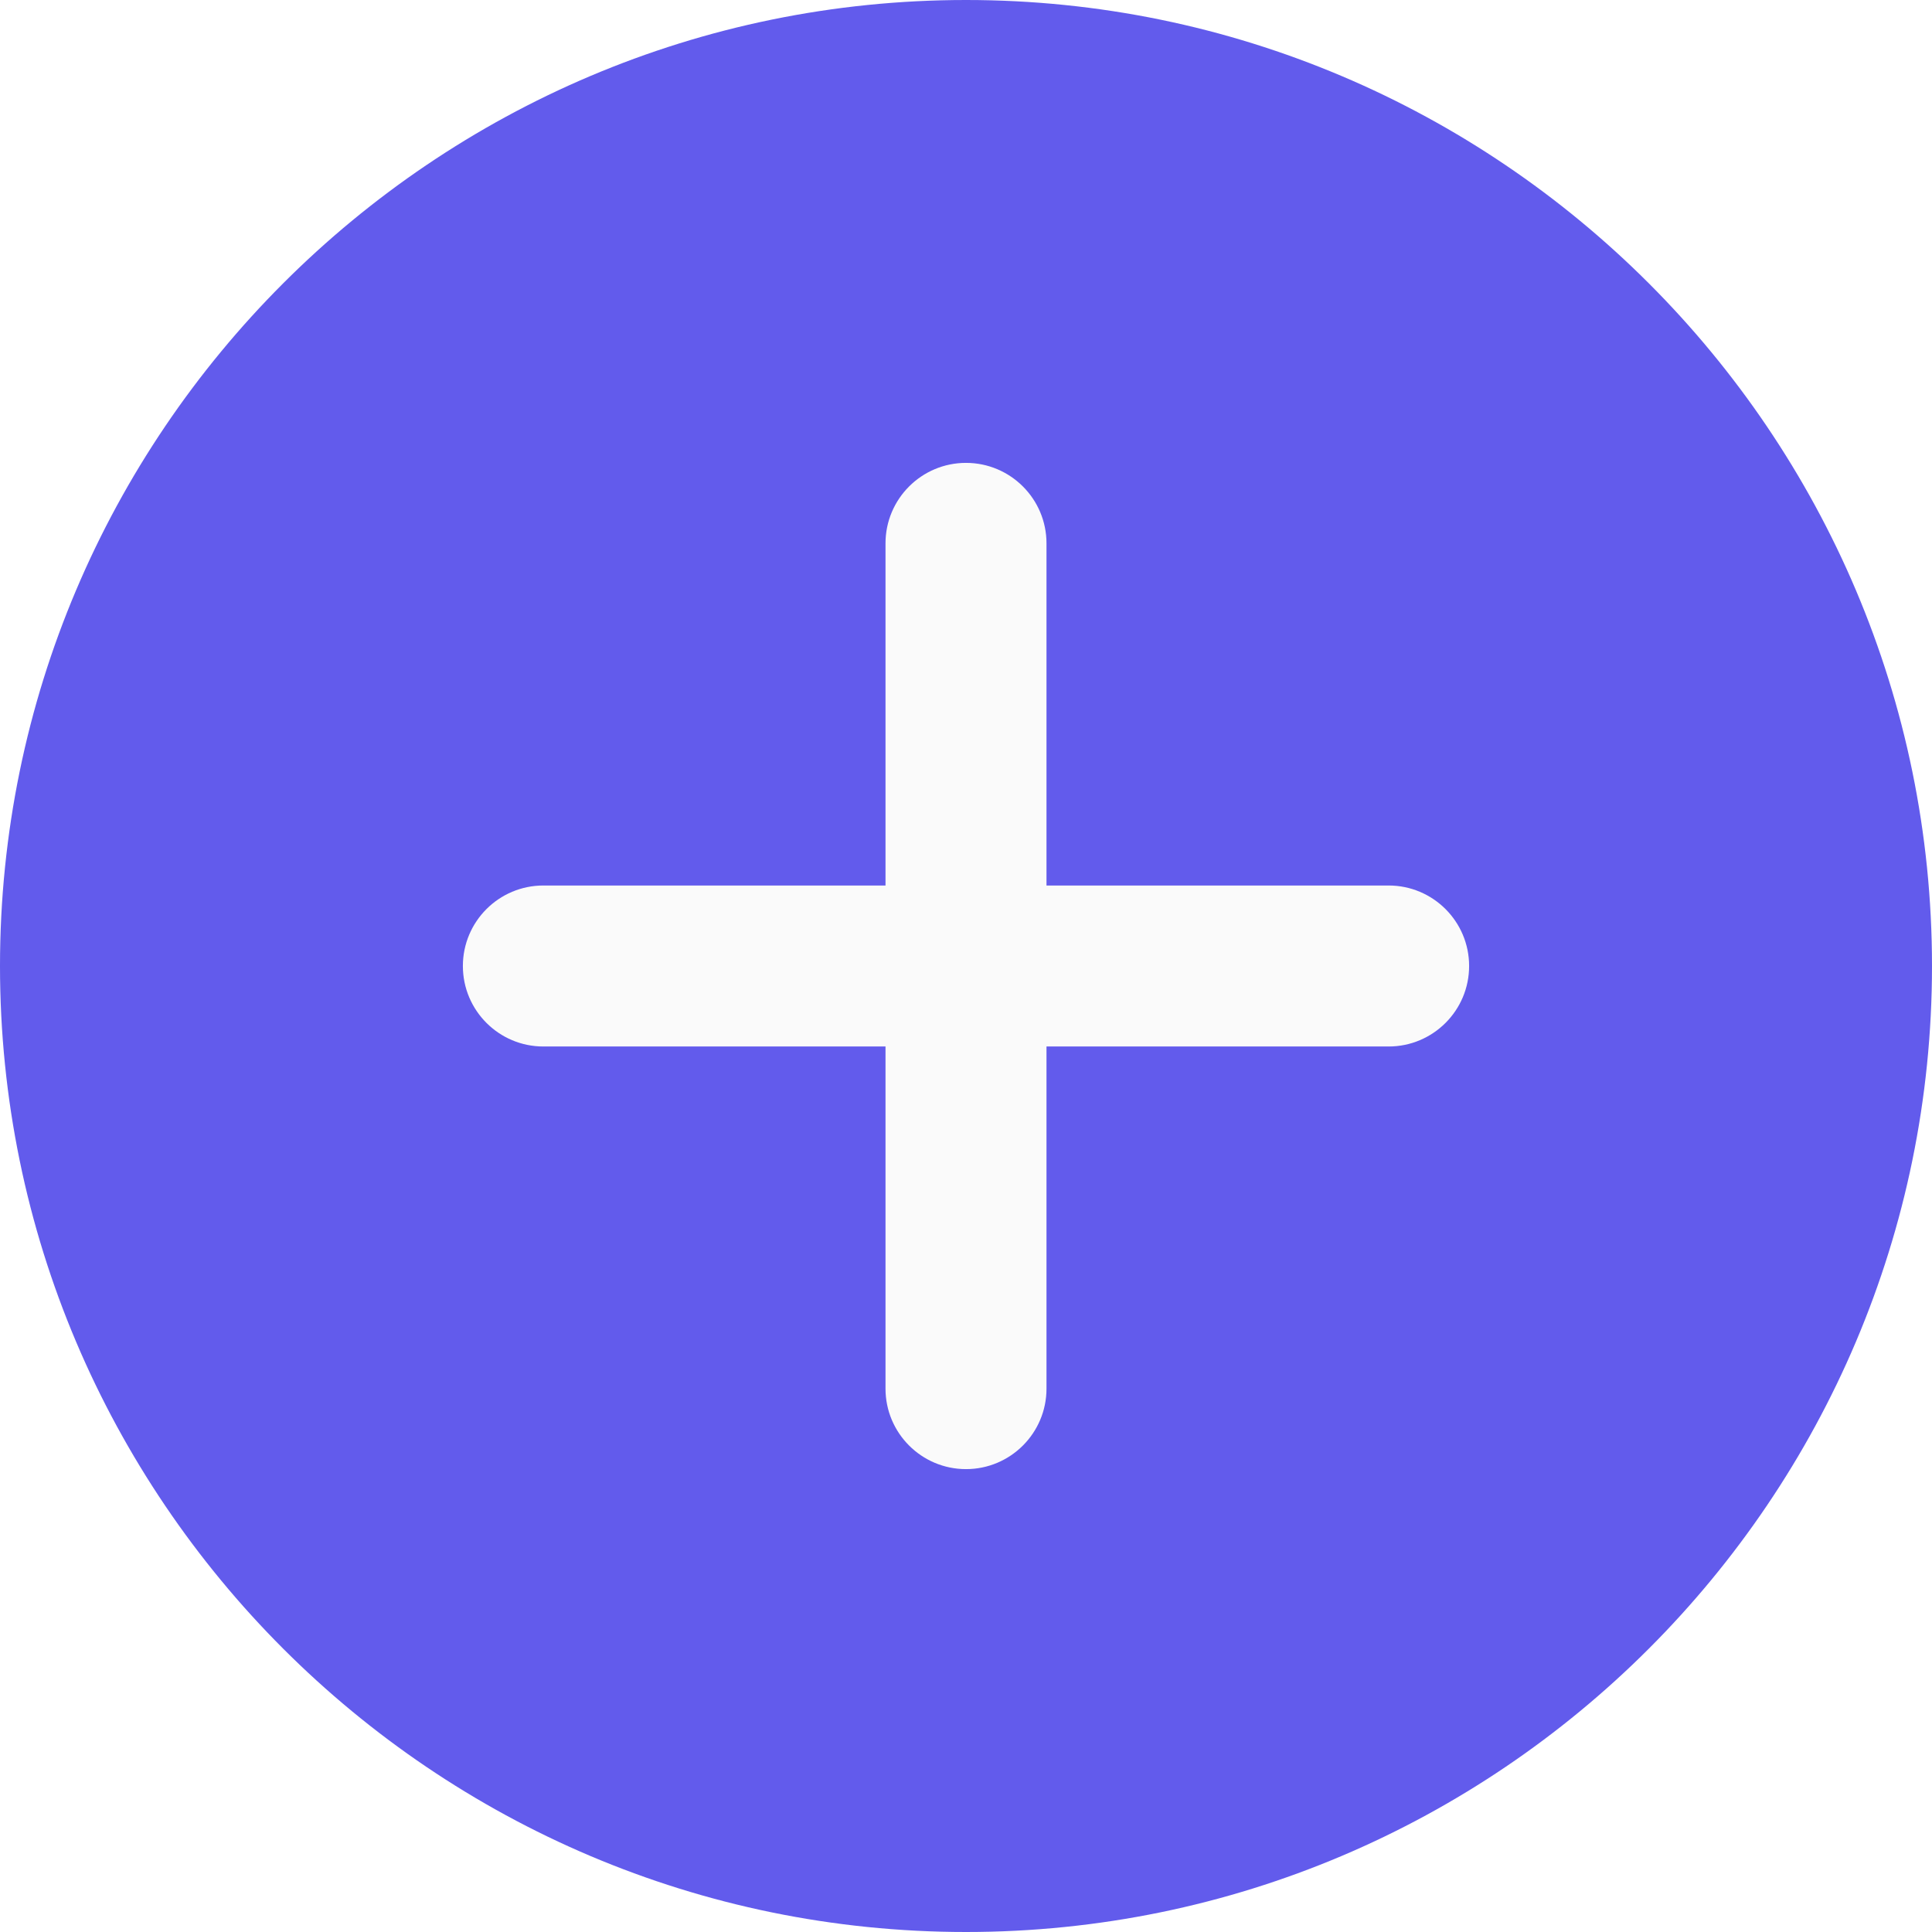
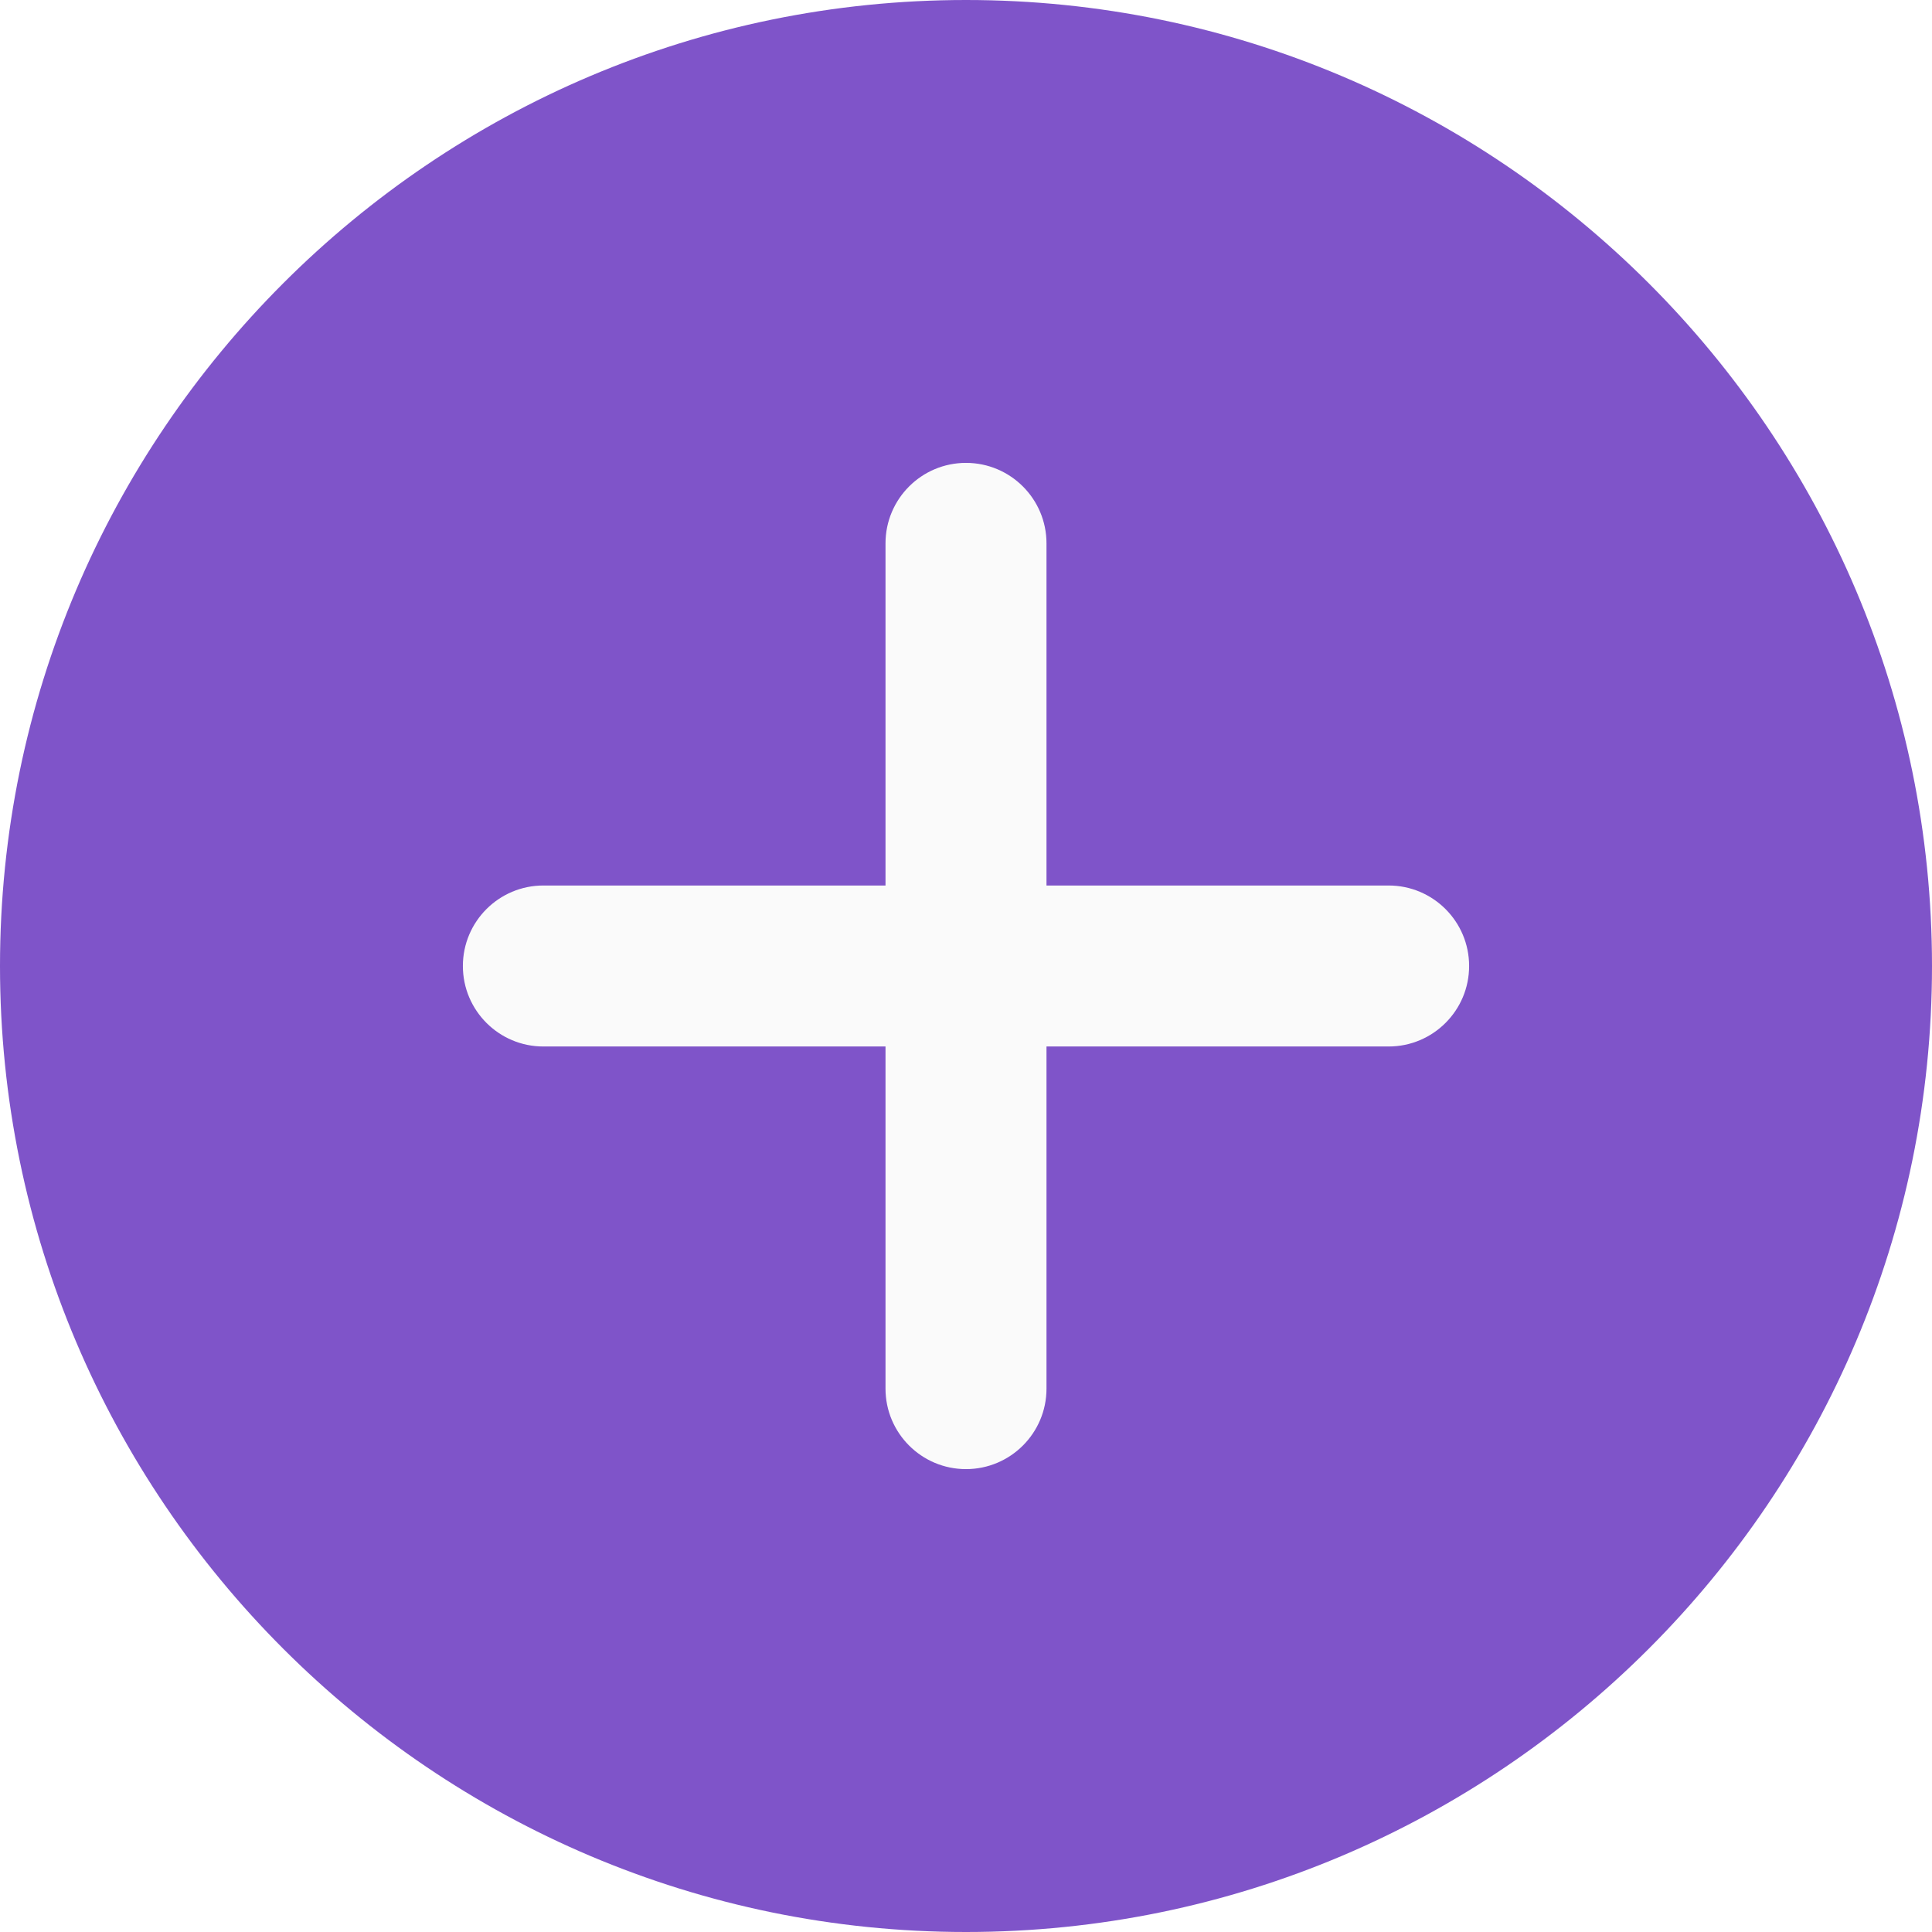
<svg xmlns="http://www.w3.org/2000/svg" height="512pt" viewBox="0 0 512 512" width="512pt">
-   <path d="m256 0c-141.164 0-256 114.836-256 256s114.836 256 256 256 256-114.836 256-256-114.836-256-256-256zm0 0" fill="#625bec" />
+   <path d="m256 0c-141.164 0-256 114.836-256 256s114.836 256 256 256 256-114.836 256-256-114.836-256-256-256zm0 0" fill="#7F54C9" />
  <path d="m368 277.332h-90.668v90.668c0 11.777-9.555 21.332-21.332 21.332s-21.332-9.555-21.332-21.332v-90.668h-90.668c-11.777 0-21.332-9.555-21.332-21.332s9.555-21.332 21.332-21.332h90.668v-90.668c0-11.777 9.555-21.332 21.332-21.332s21.332 9.555 21.332 21.332v90.668h90.668c11.777 0 21.332 9.555 21.332 21.332s-9.555 21.332-21.332 21.332zm0 0" fill="#fafafa" />
</svg>
